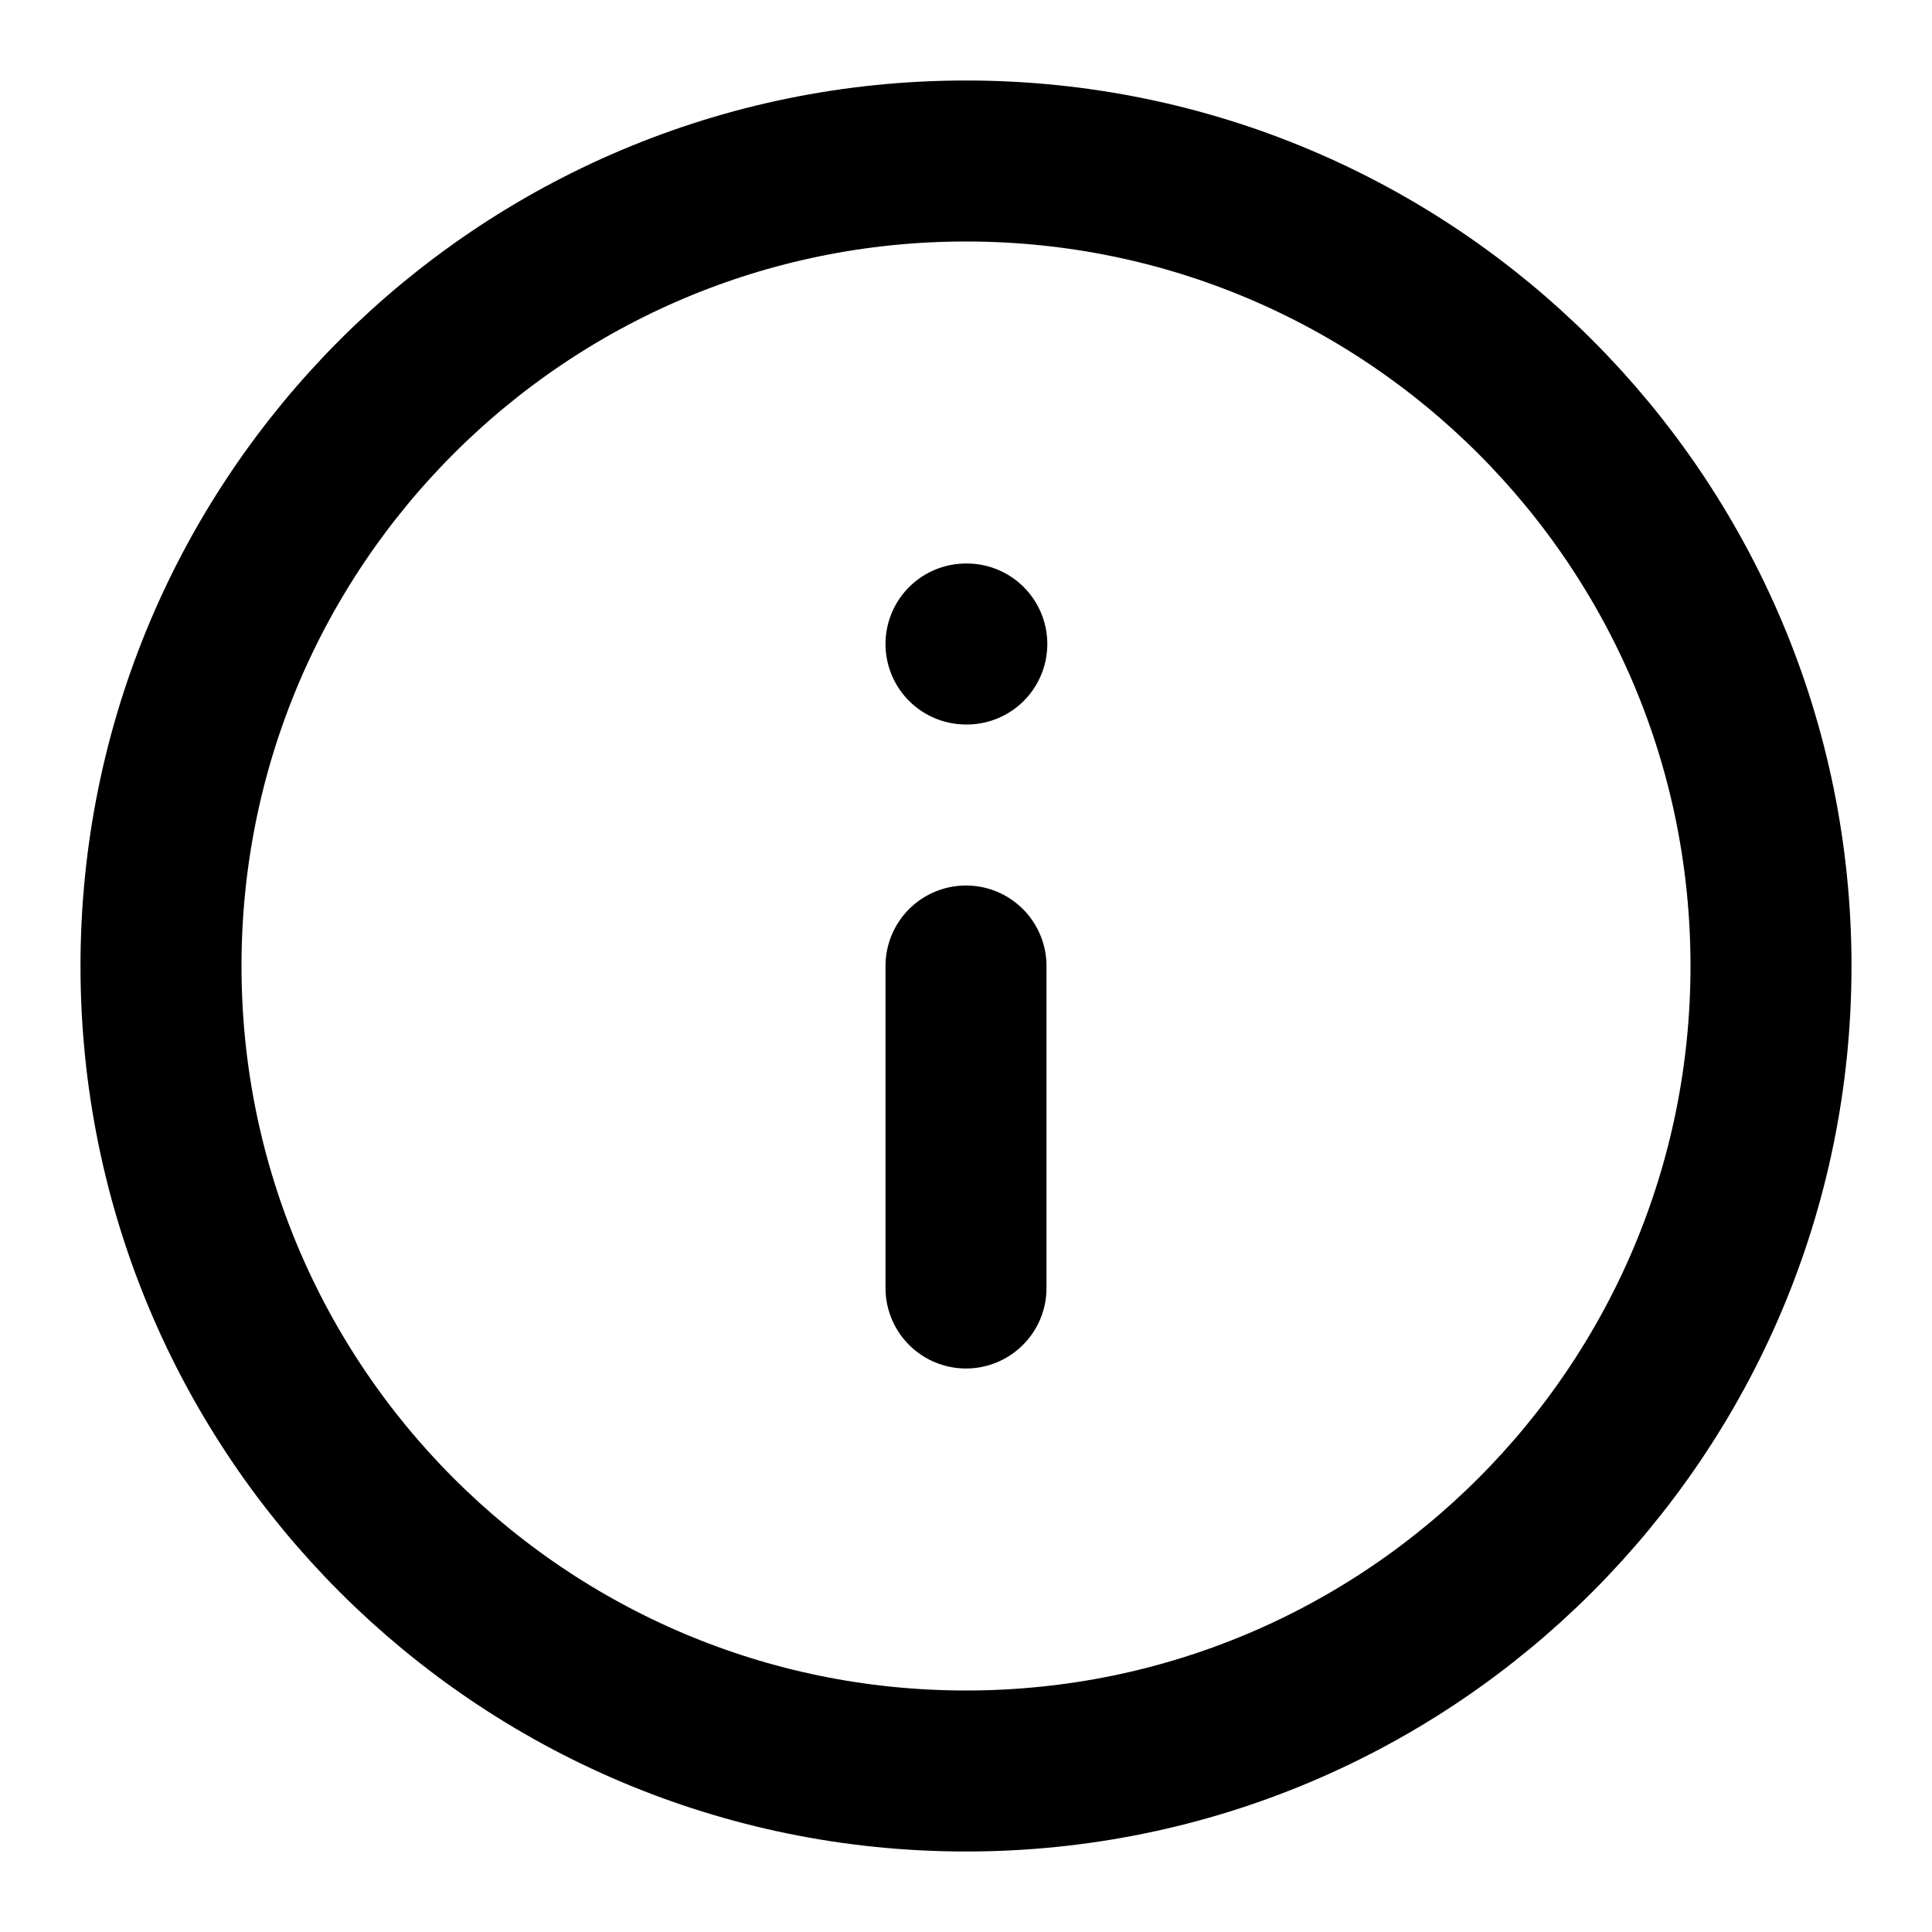
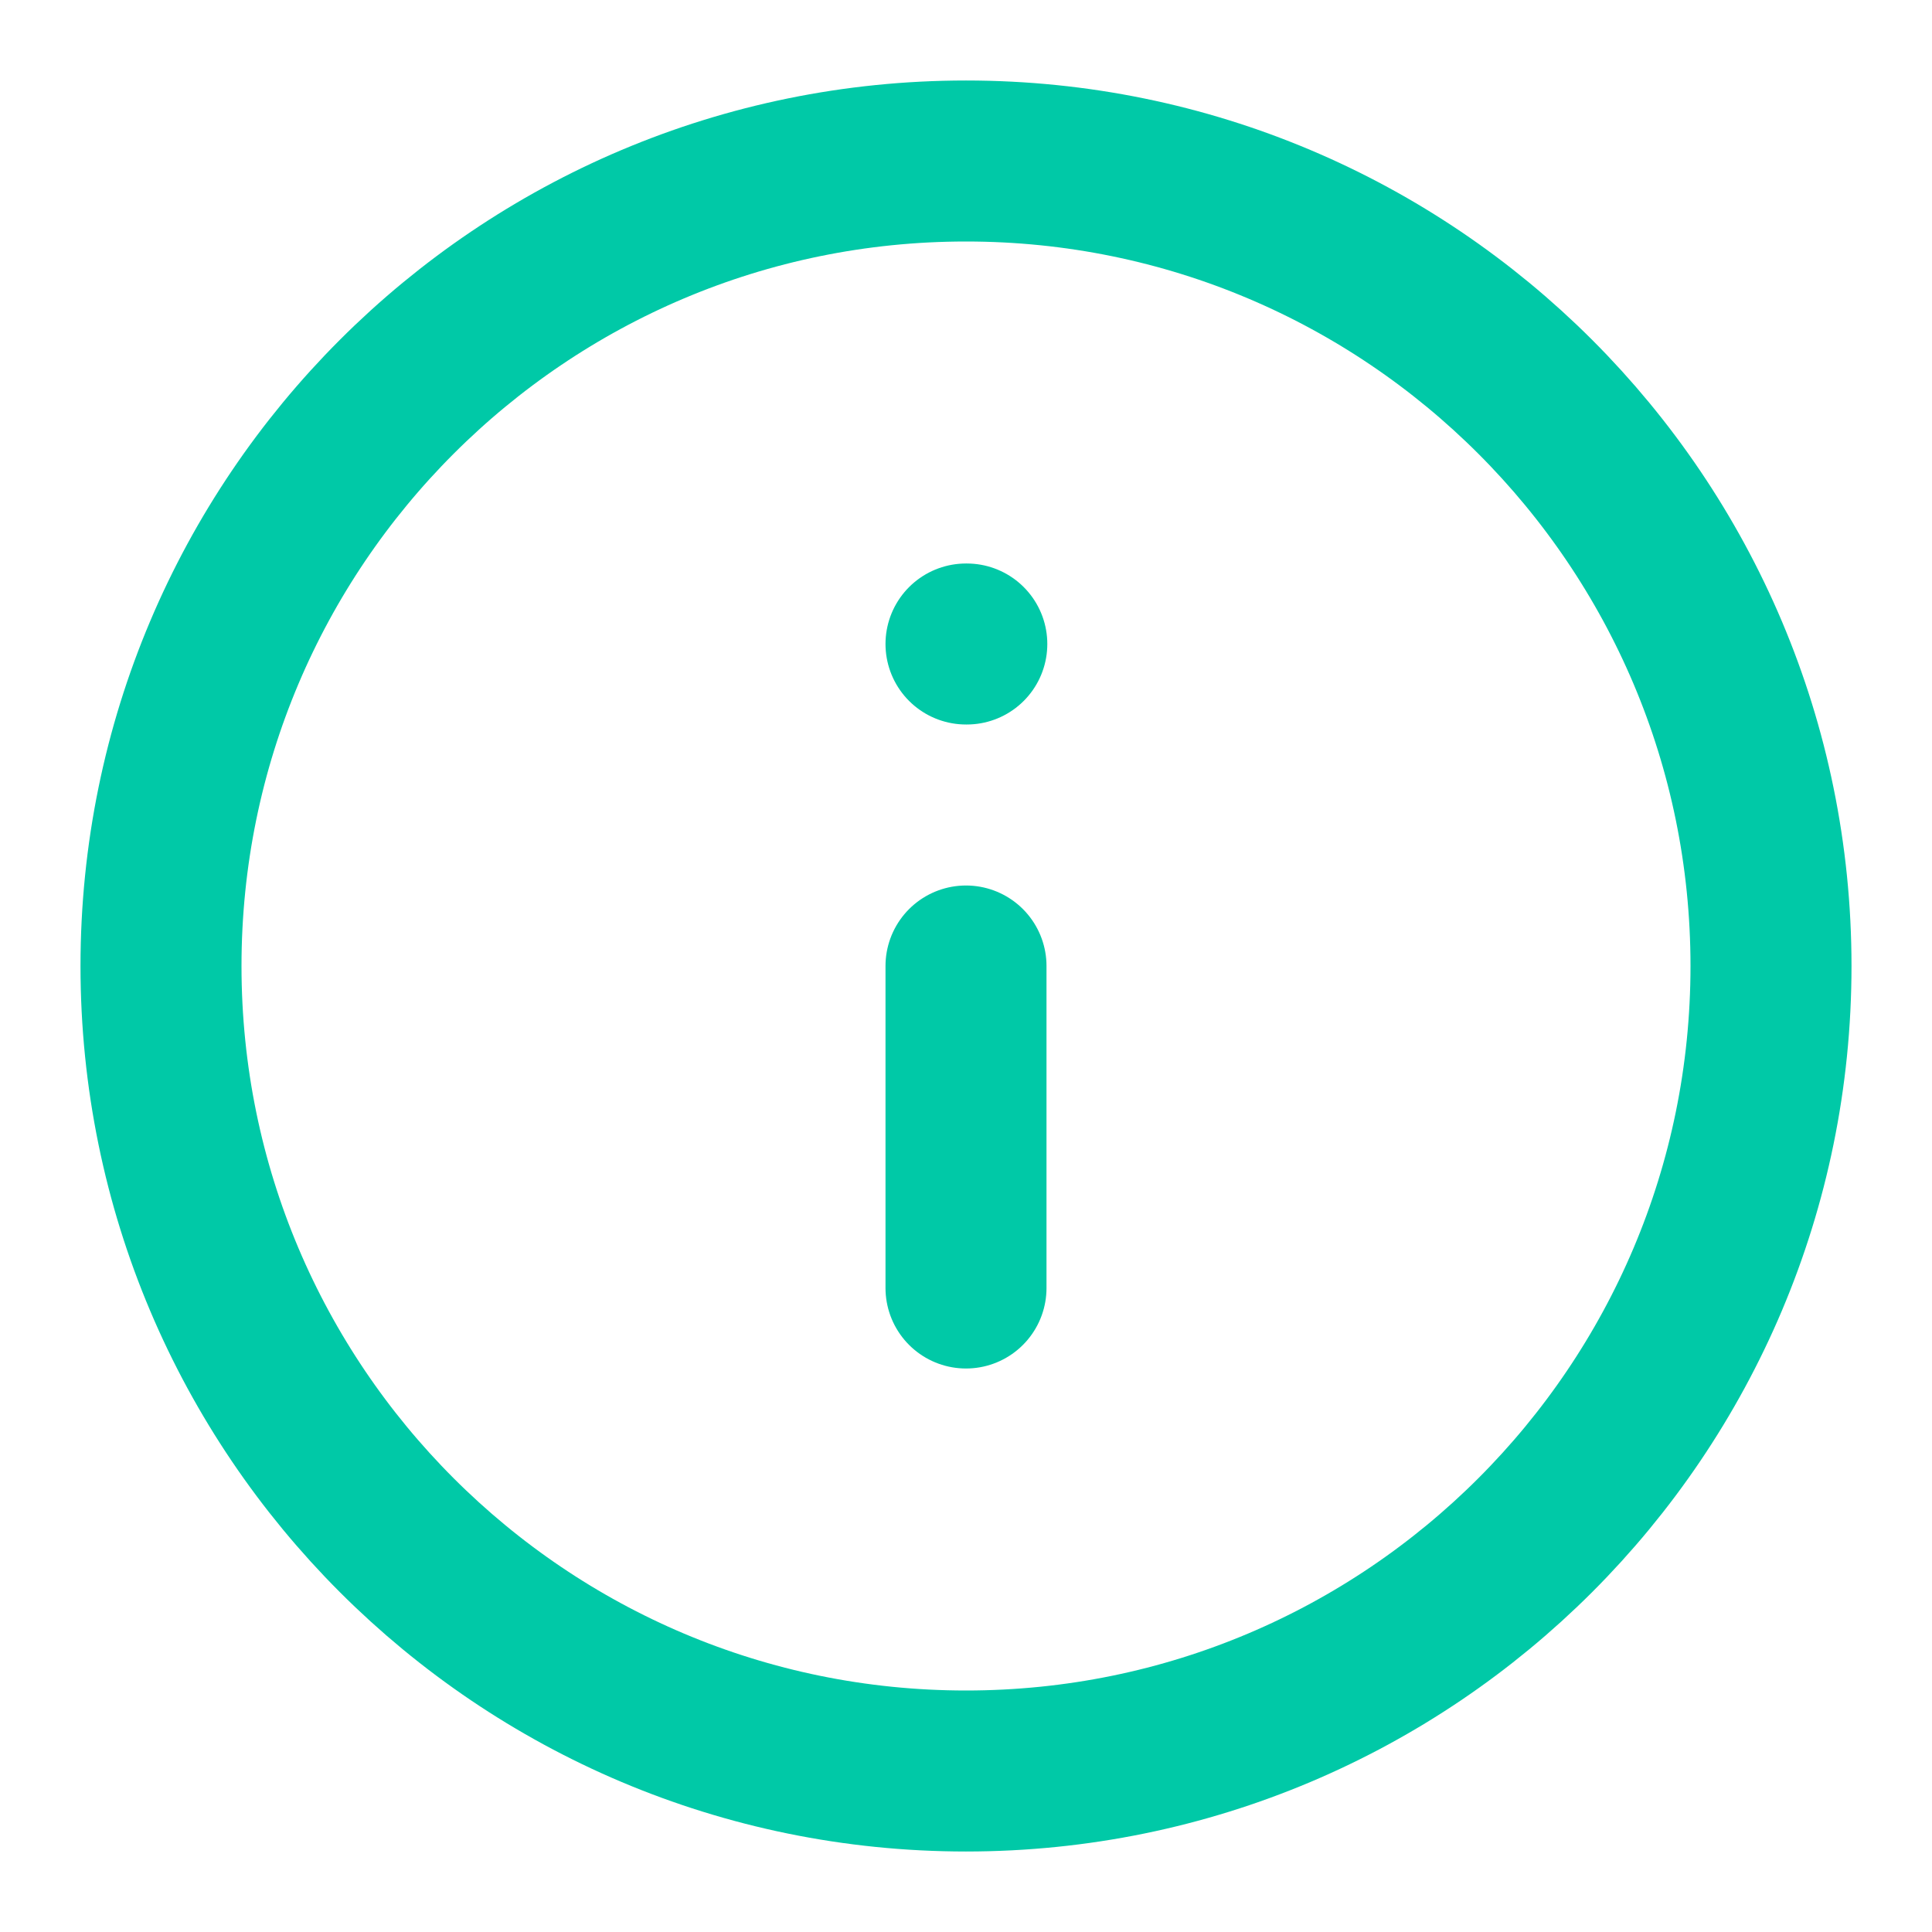
- <svg xmlns="http://www.w3.org/2000/svg" width="24" height="24" viewBox="0 0 24 24" fill="none" stroke="currentColor" stroke-width="2" stroke-linecap="round" stroke-linejoin="round">
+ <svg xmlns="http://www.w3.org/2000/svg" width="24" height="24" viewBox="0 0 24 24" fill="none" stroke="#00C9A7" stroke-width="2" stroke-linecap="round" stroke-linejoin="round">
  <circle cx="12" cy="12" r="10" />
  <path d="M12 16v-4" />
  <path d="M12 8h.01" />
</svg>
